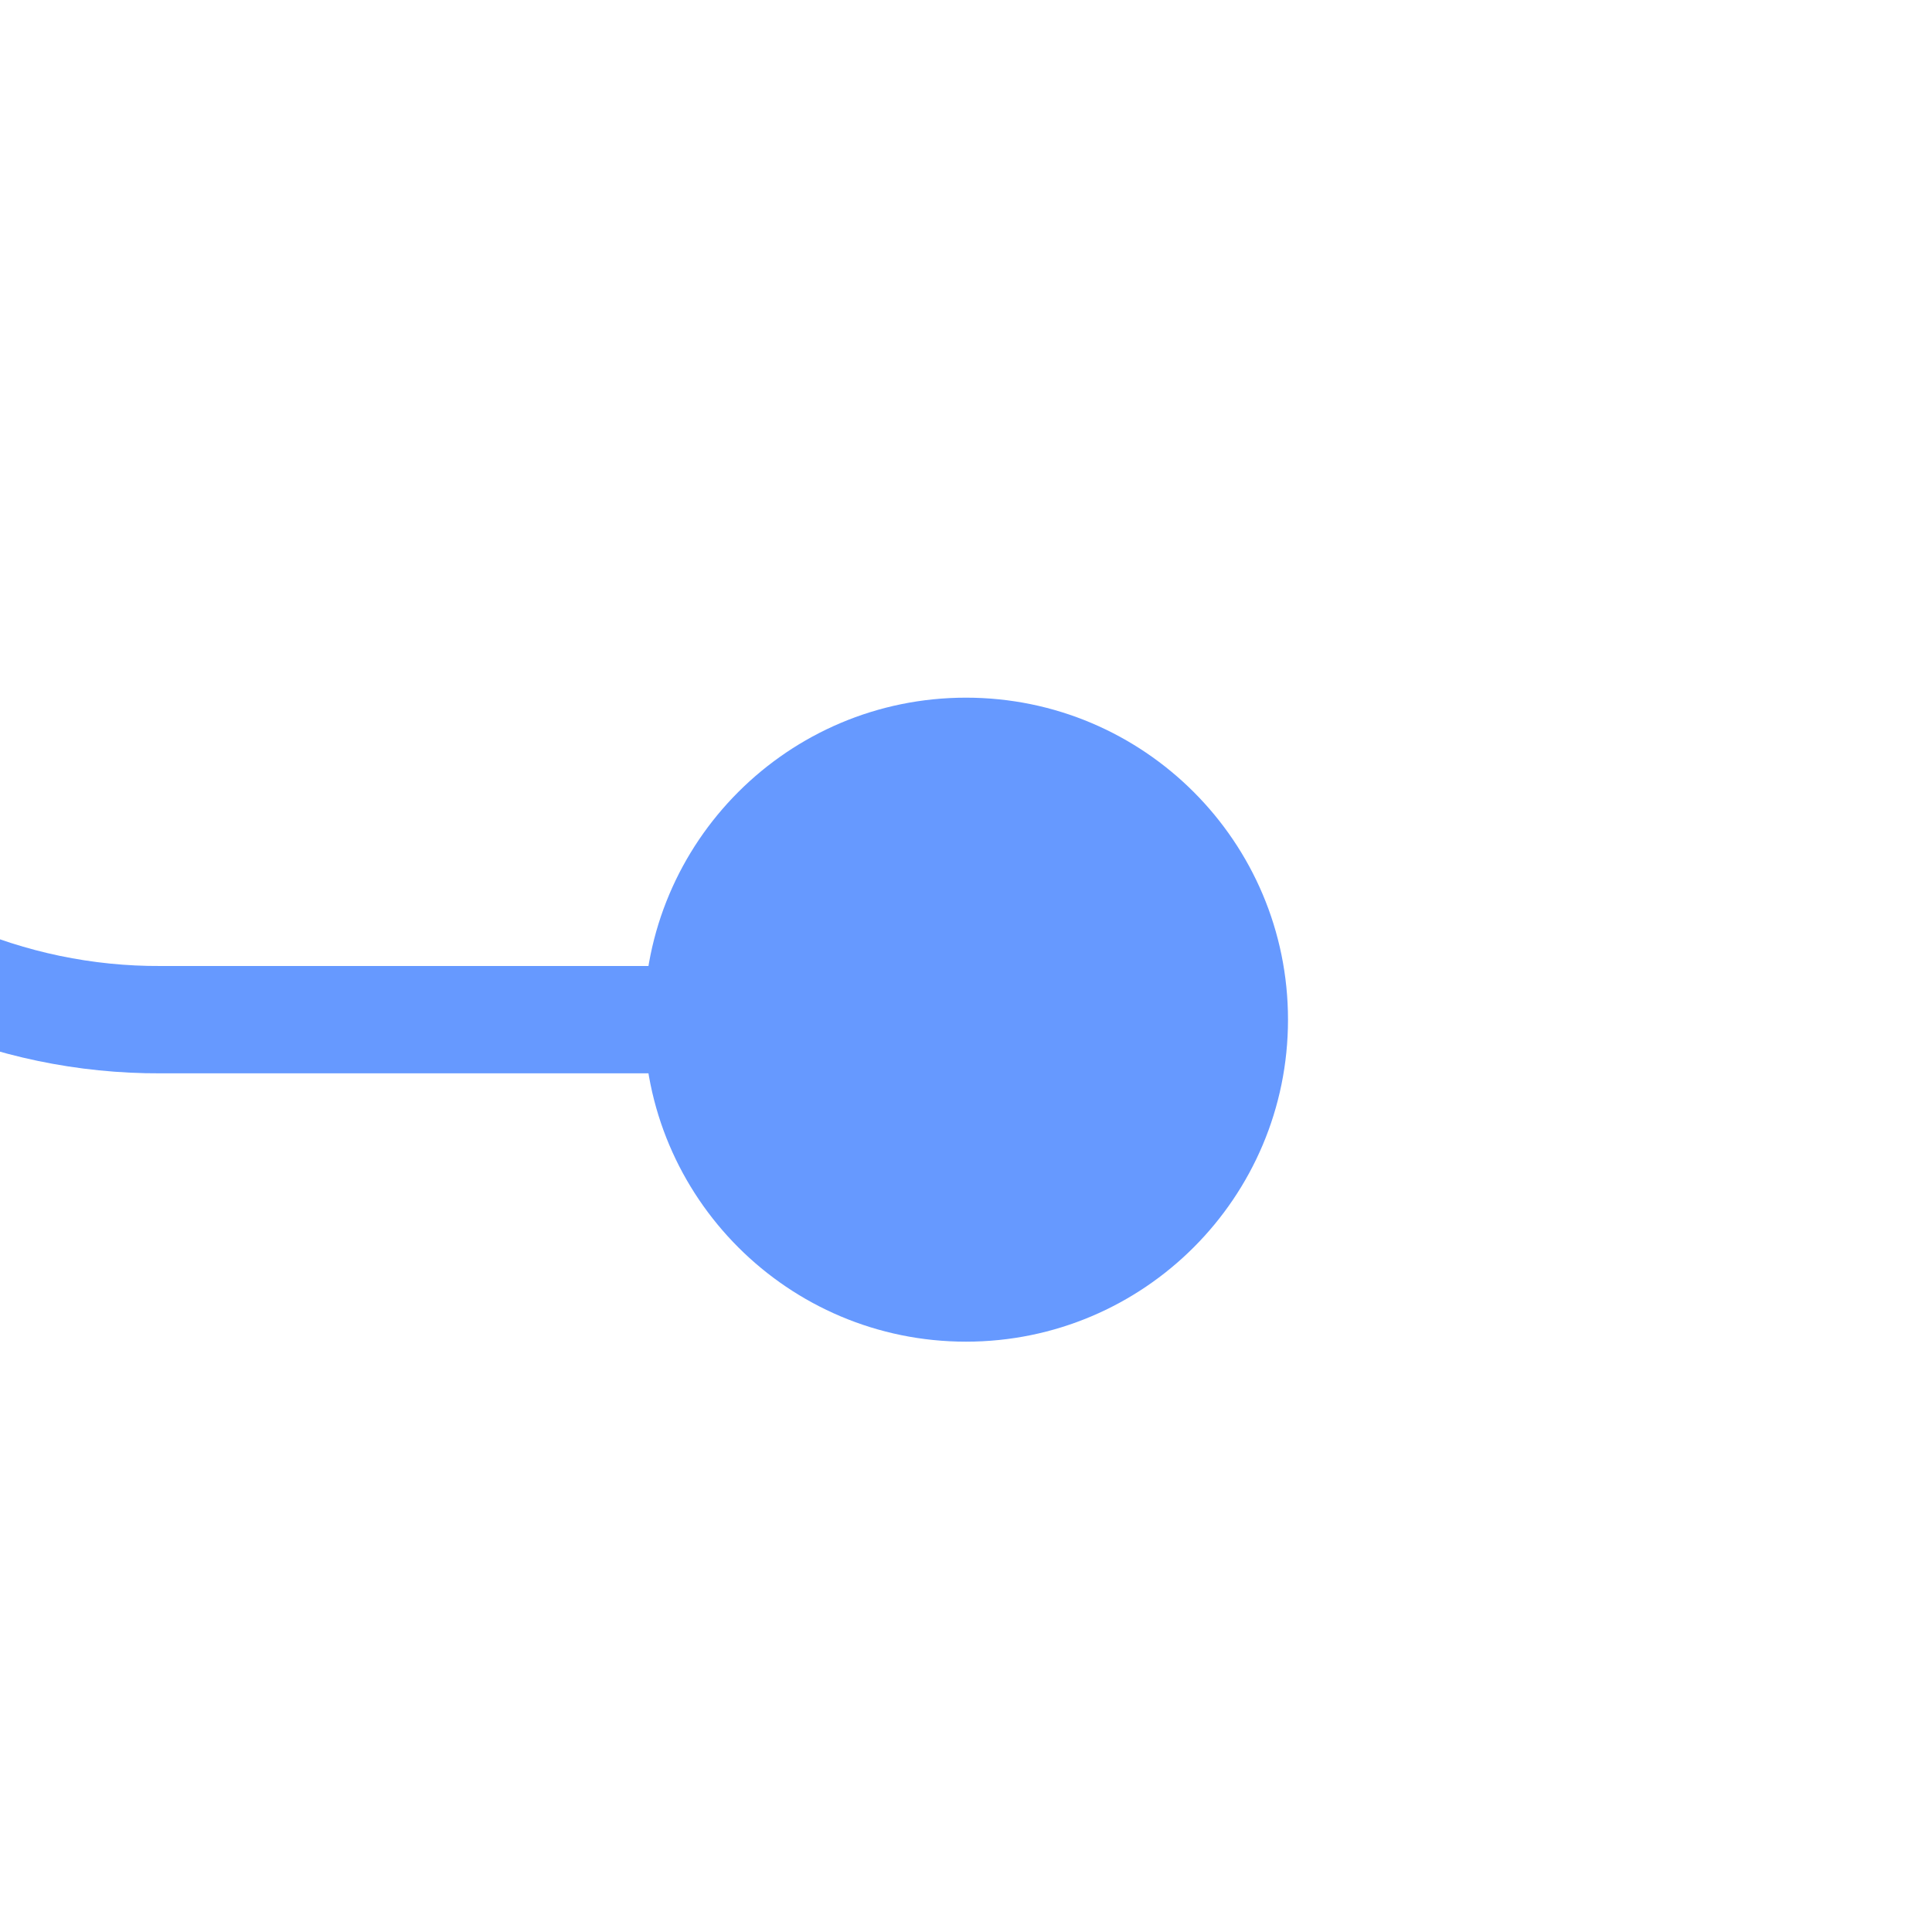
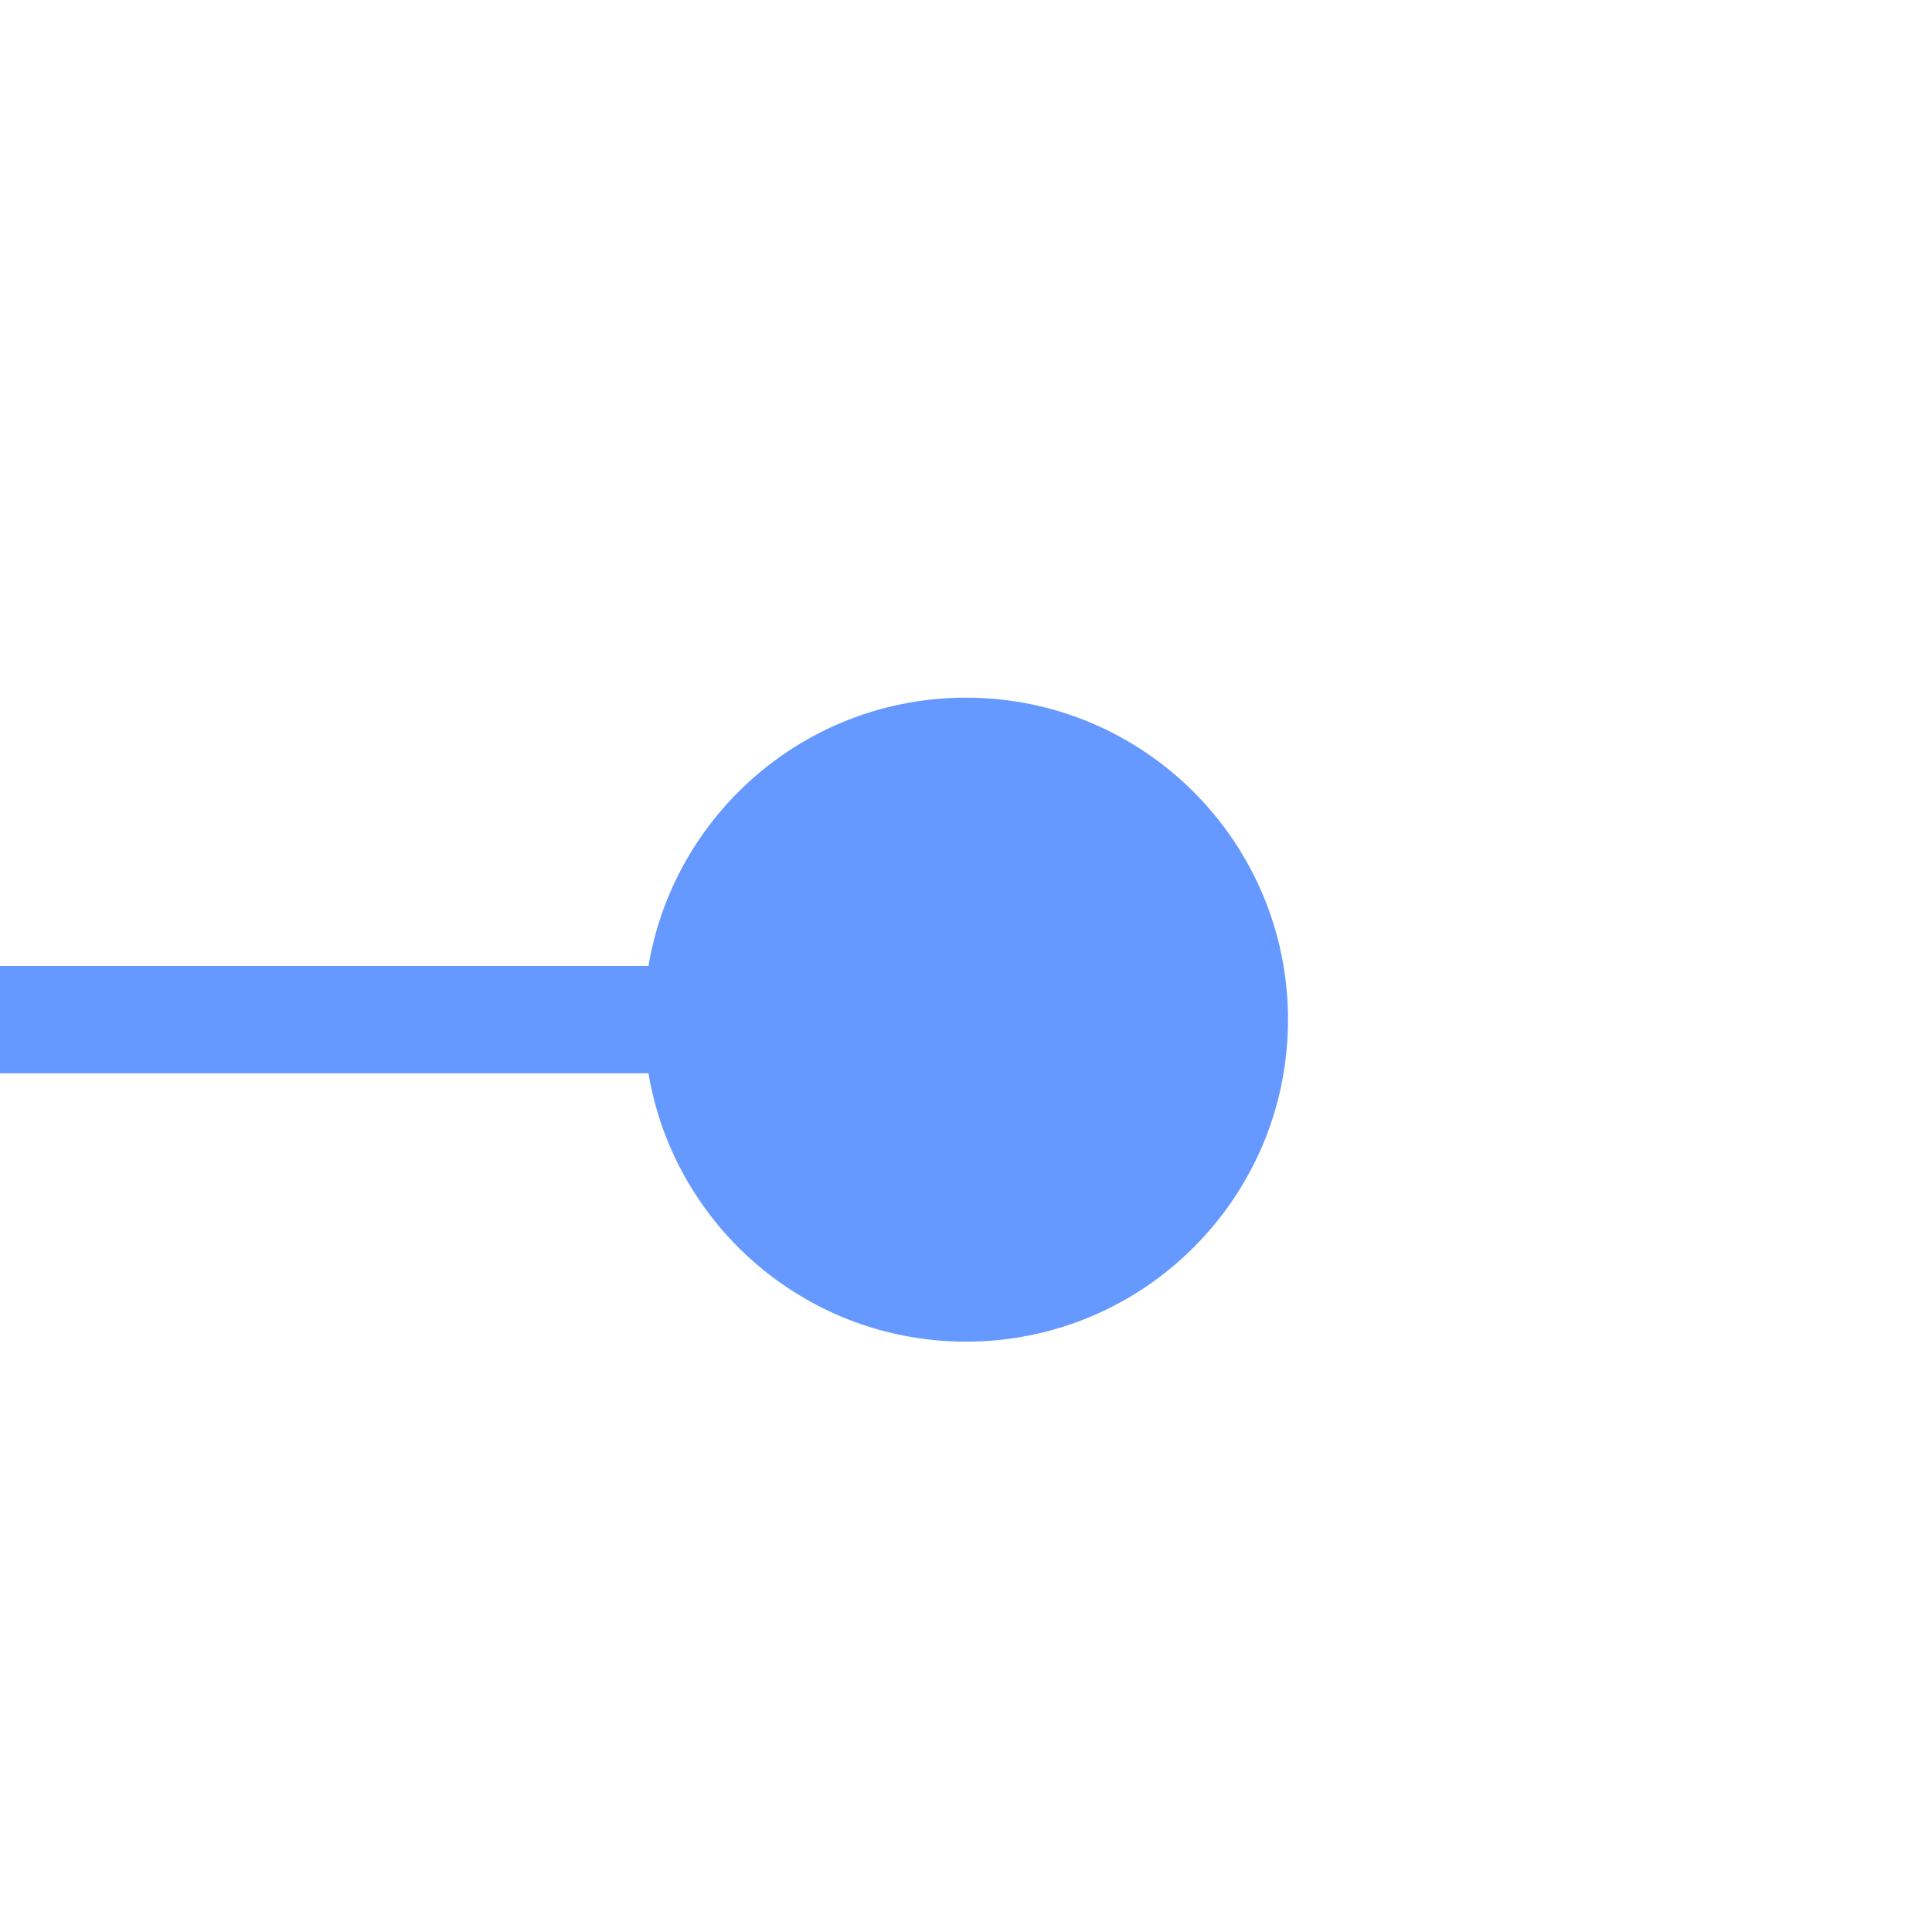
- <svg xmlns="http://www.w3.org/2000/svg" version="1.1" width="18px" height="18px" preserveAspectRatio="xMinYMid meet" viewBox="494 999  18 16">
-   <path d="M 207 933.5  L 485 933.5  A 5 5 0 0 1 490.5 938.5 L 490.5 1002  A 5 5 0 0 0 495.5 1007.5 L 505 1007.5  " stroke-width="1" stroke="#6699ff" fill="none" />
-   <path d="M 209 930.5  A 3 3 0 0 0 206 933.5 A 3 3 0 0 0 209 936.5 A 3 3 0 0 0 212 933.5 A 3 3 0 0 0 209 930.5 Z M 503 1004.5  A 3 3 0 0 0 500 1007.5 A 3 3 0 0 0 503 1010.5 A 3 3 0 0 0 506 1007.5 A 3 3 0 0 0 503 1004.5 Z " fill-rule="nonzero" fill="#6699ff" stroke="none" />
+ <svg xmlns="http://www.w3.org/2000/svg" version="1.1" width="18px" height="18px" preserveAspectRatio="xMinYMid meet" viewBox="845 318  18 16">
+   <path d="M 641 281.5  L 712 281.5  A 5 5 0 0 1 717.5 286.5 L 717.5 321  A 5 5 0 0 0 722.5 326.5 L 856 326.5  " stroke-width="1" stroke="#6699ff" fill="none" />
+   <path d="M 643 278.5  A 3 3 0 0 0 640 281.5 A 3 3 0 0 0 643 284.5 A 3 3 0 0 0 646 281.5 A 3 3 0 0 0 643 278.5 Z M 854 323.5  A 3 3 0 0 0 851 326.5 A 3 3 0 0 0 854 329.5 A 3 3 0 0 0 857 326.5 A 3 3 0 0 0 854 323.5 Z " fill-rule="nonzero" fill="#6699ff" stroke="none" />
</svg>
